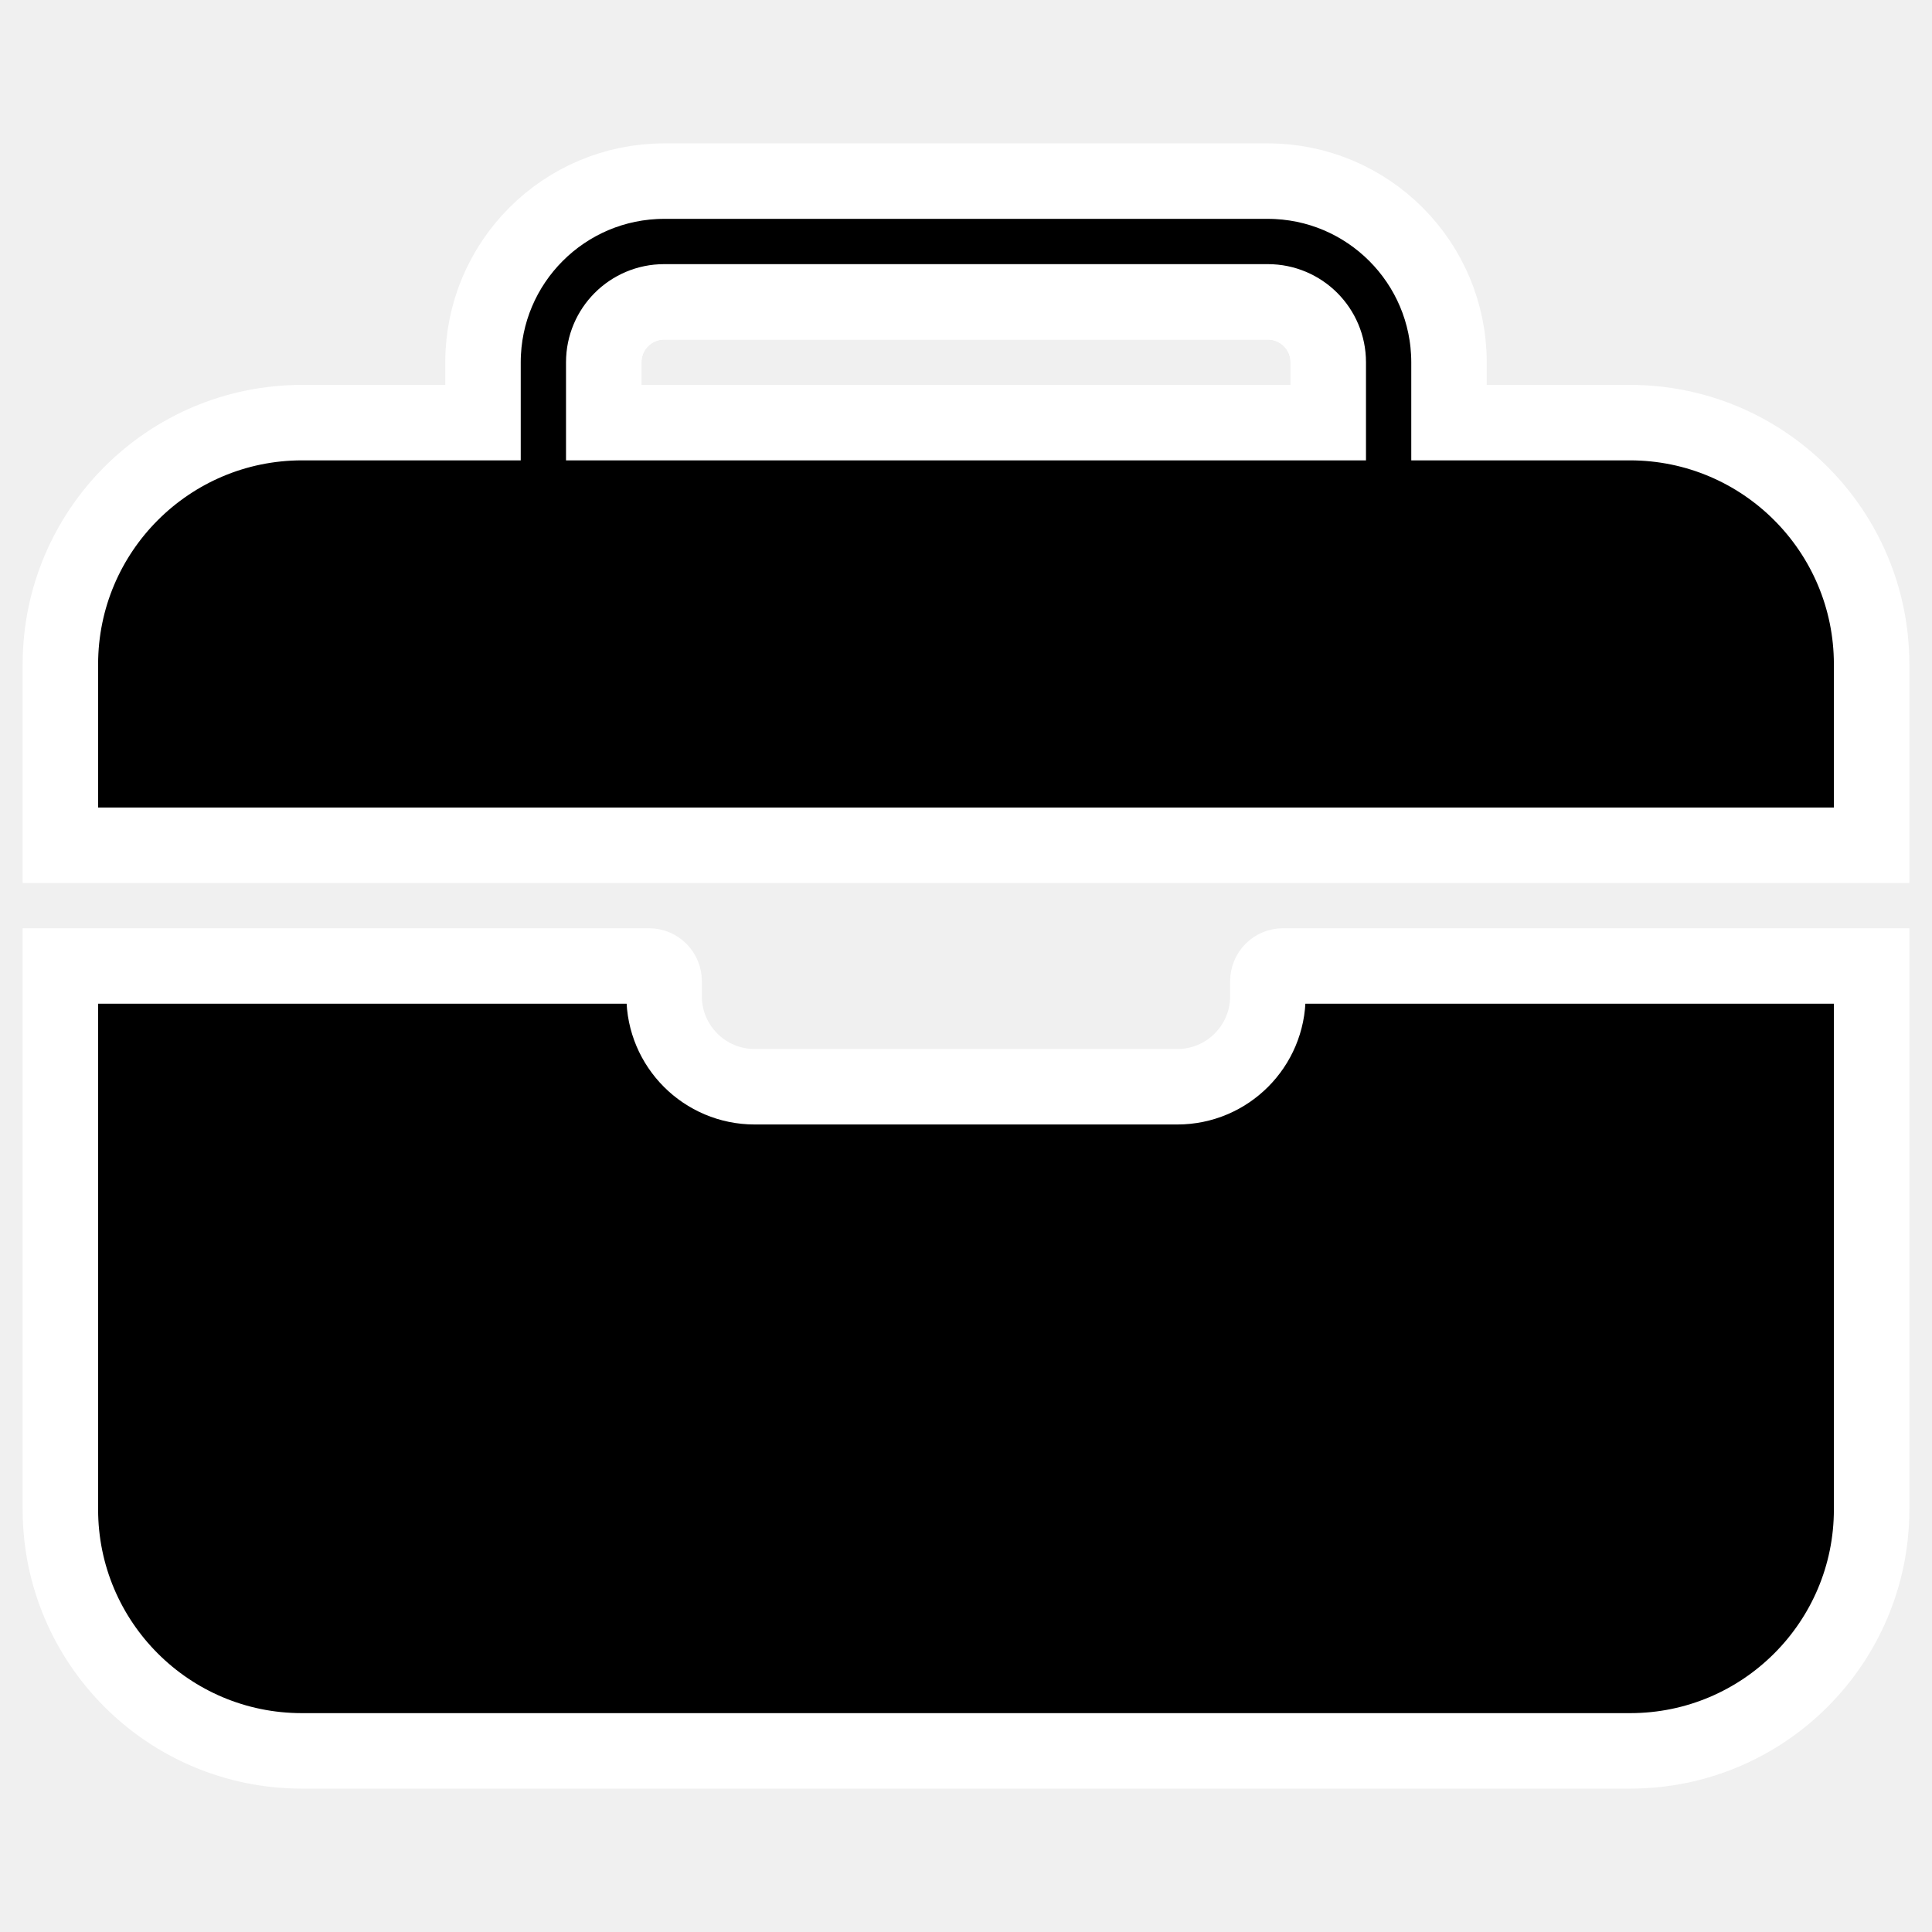
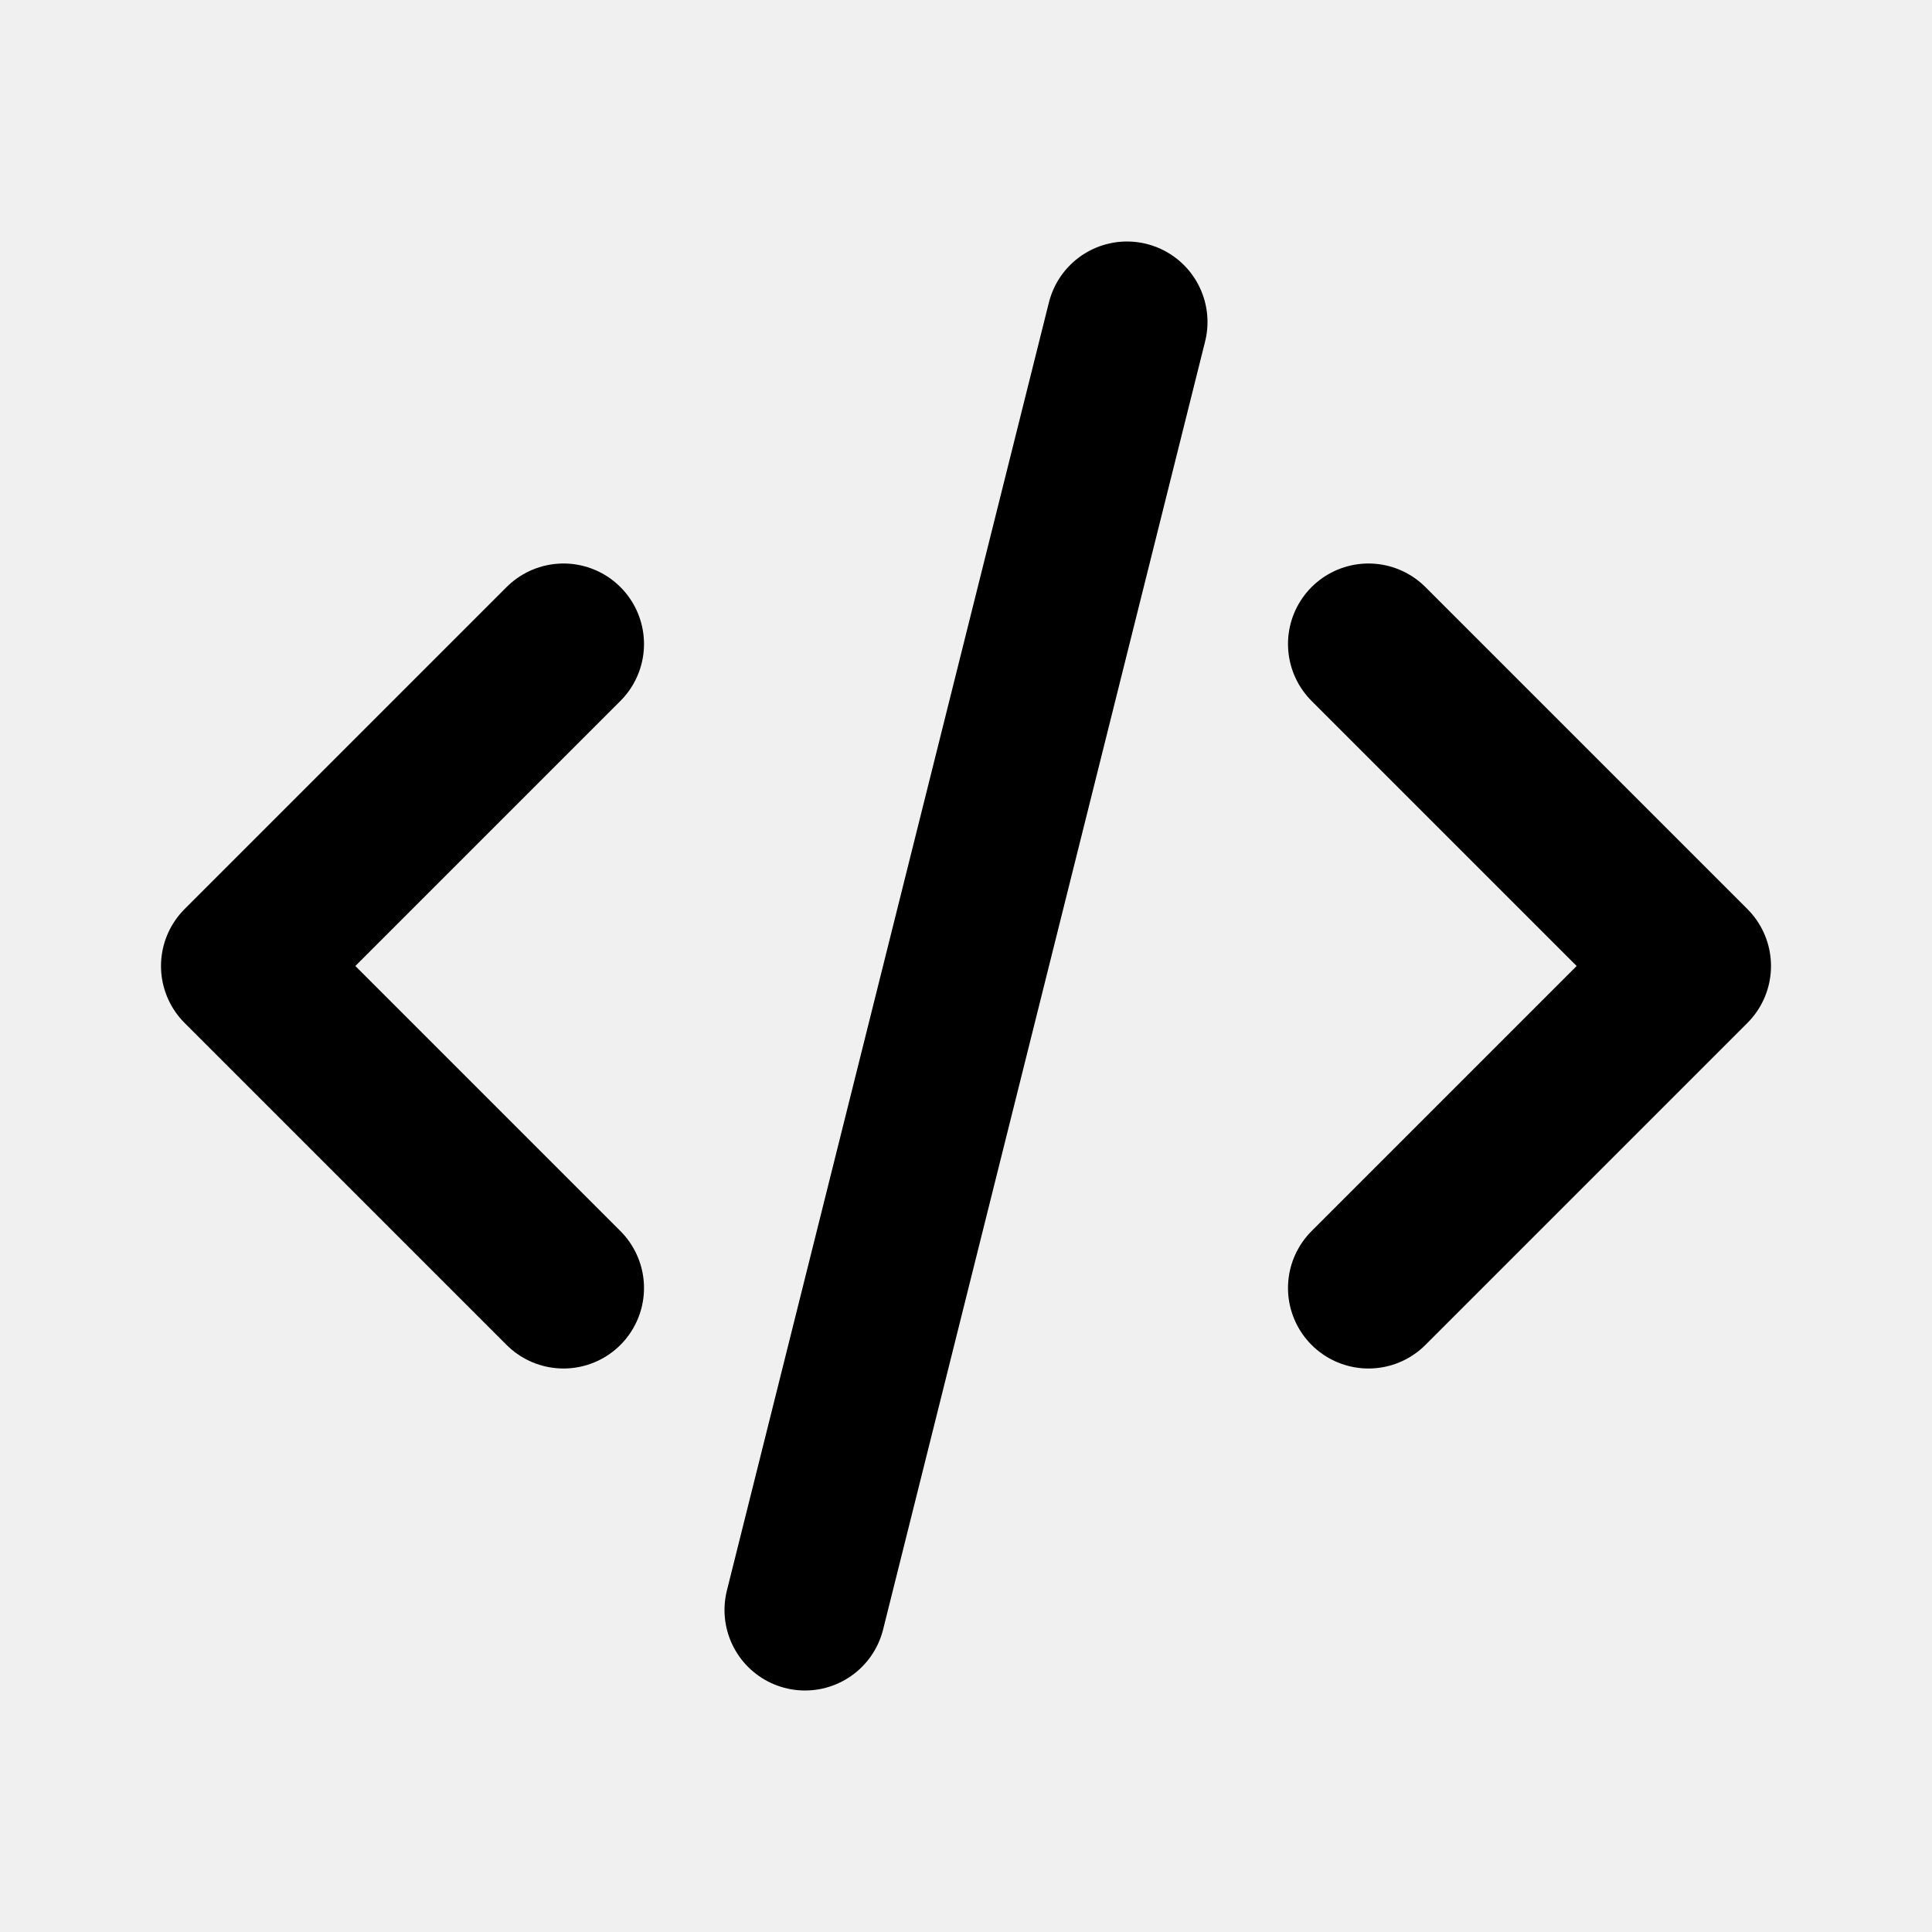
- <svg xmlns="http://www.w3.org/2000/svg" class="ionicon" viewBox="0 0 512 512" stroke="#ffffff" stroke-width="20">
-   <path d="M336 80H176a16 16 0 00-16 16v16h192V96a16 16 0 00-16-16z" fill="none" />
-   <path d="M496 176a64.07 64.07 0 00-64-64h-48V96a48.05 48.05 0 00-48-48H176a48.05 48.05 0 00-48 48v16H80a64.07 64.07 0 00-64 64v48h480zm-144-64H160V96a16 16 0 0116-16h160a16 16 0 0116 16zM336 264a24 24 0 01-24 24H200a24 24 0 01-24-24v-4a4 4 0 00-4-4H16v144a64 64 0 0064 64h352a64 64 0 0064-64V256H340a4 4 0 00-4 4z" />
+ <svg xmlns="http://www.w3.org/2000/svg" width="24" height="24" viewBox="0 0 24 24" stroke-width="2" stroke="currentColor" fill="none" stroke-linecap="round" stroke-linejoin="round">
+   <path stroke="none" d="M0 0h24v24H0z" fill="none" />
+   <path d="M7 8l-4 4l4 4" />
+   <path d="M17 8l4 4l-4 4" />
+   <path d="M14 4l-4 16" />
+   <style>
+         svg { color: #000; }
+         @media (prefers-color-scheme: dark) {
+             svg { color: #FFF; }
+         }
+     </style>
</svg>
